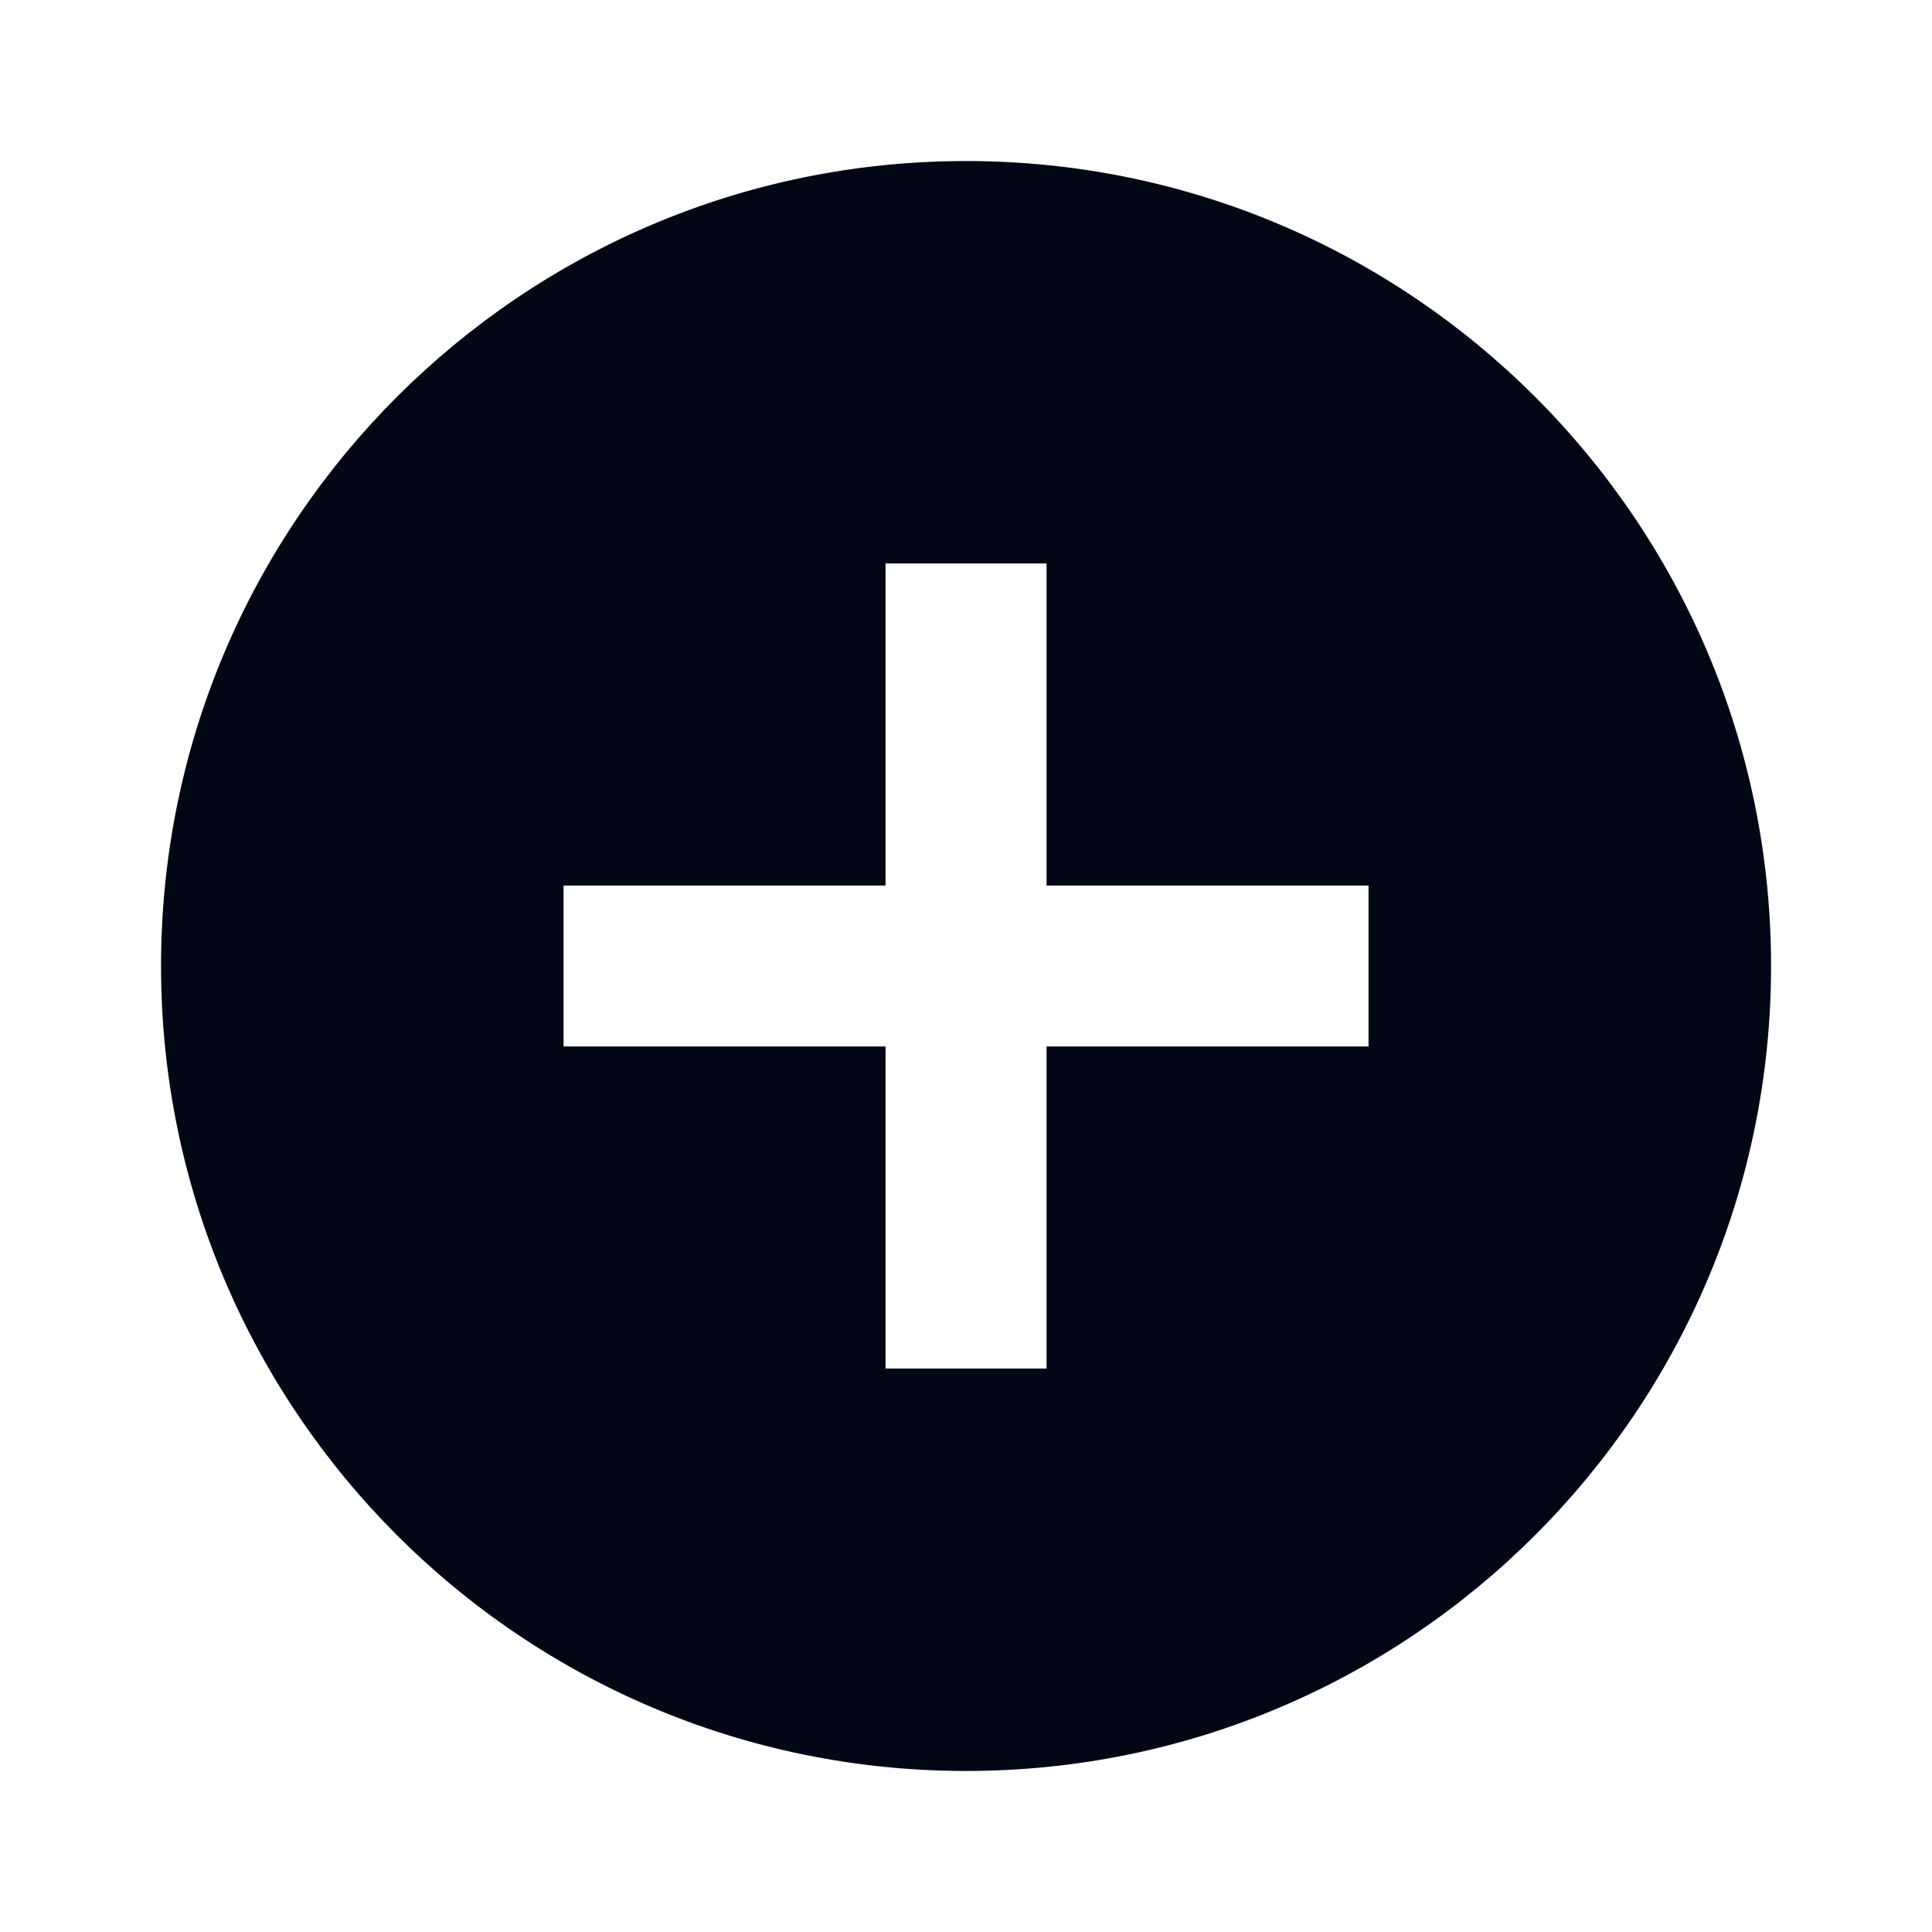
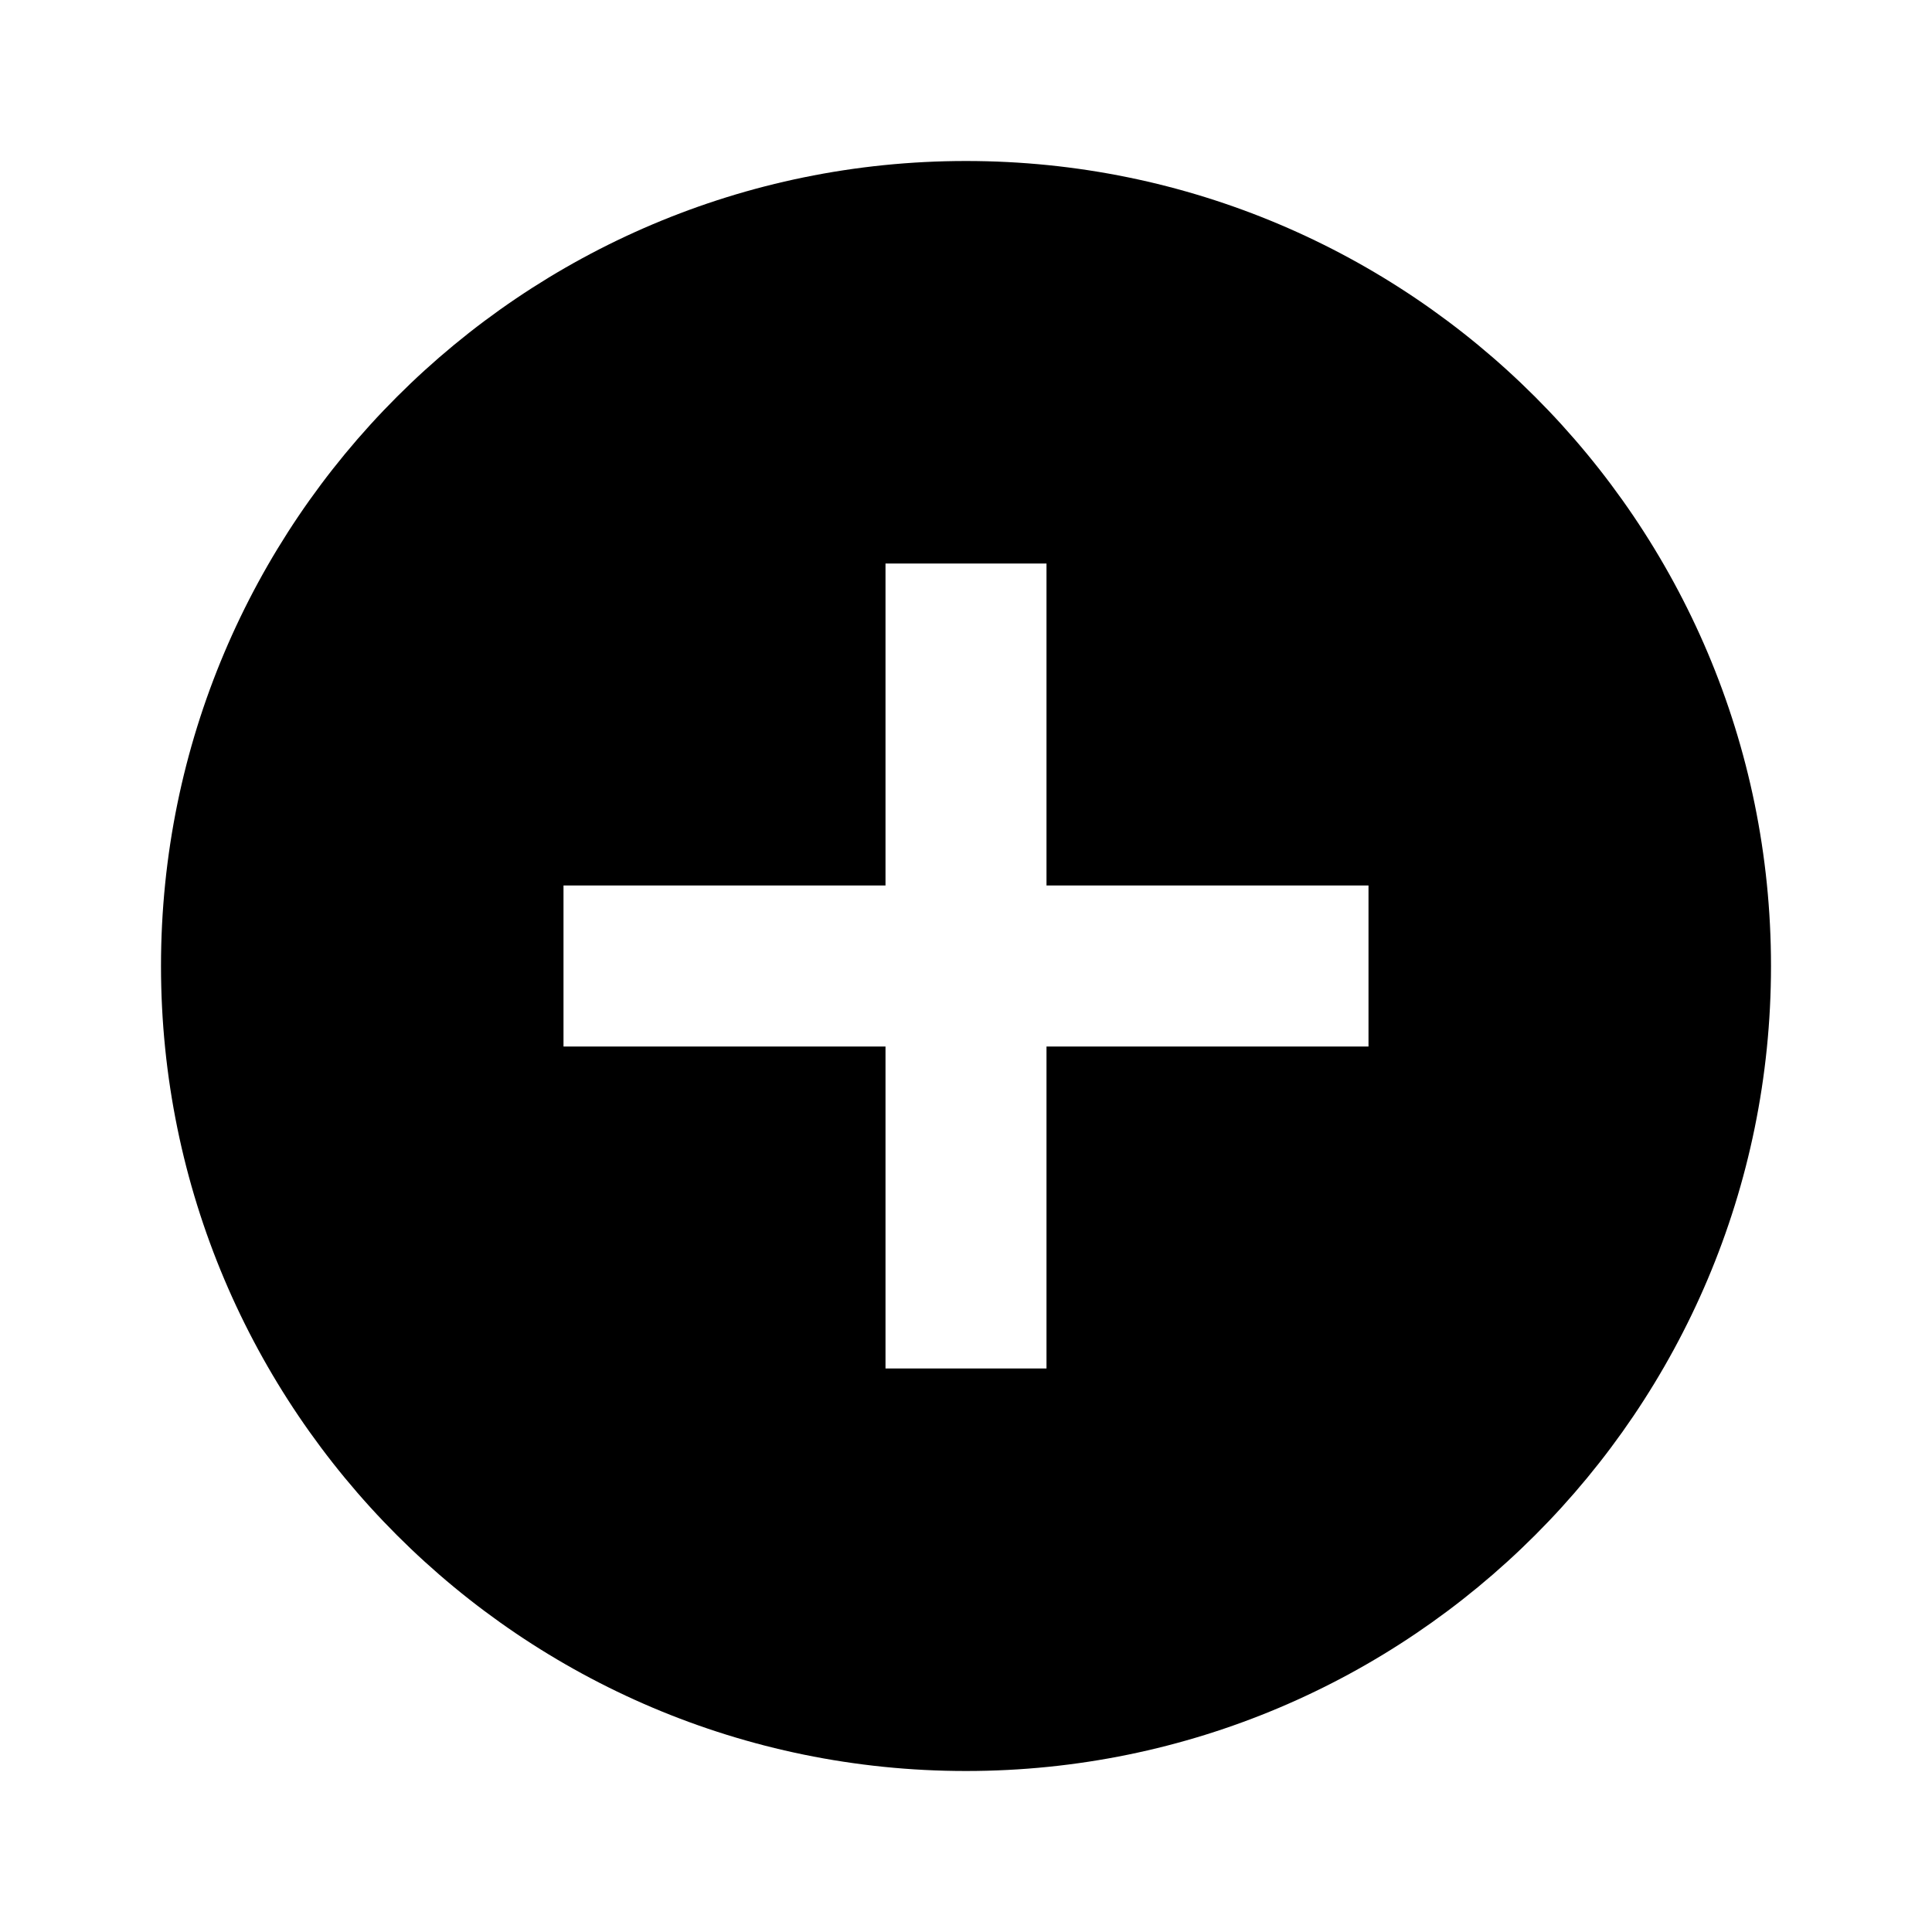
- <svg xmlns="http://www.w3.org/2000/svg" width="20" height="20" viewBox="0 0 20 20" fill="none">
-   <path d="M10 1.667C5.4 1.667 1.667 5.4 1.667 10C1.667 14.6 5.4 18.333 10 18.333C14.6 18.333 18.334 14.6 18.334 10C18.334 5.4 14.6 1.667 10 1.667ZM14.167 10.833H10.834V14.167H9.167V10.833H5.834V9.167H9.167V5.833H10.834V9.167H14.167V10.833Z" fill="#030615" />
+ <svg xmlns="http://www.w3.org/2000/svg" width="24" height="24" viewBox="0 0 24 24">
+   <path d="M12 2C6.48 2 2 6.48 2 12s4.48 10 10 10 10-4.48 10-10S17.52 2 12 2zm5 11h-4v4h-2v-4H7v-2h4V7h2v4h4v2z" />
</svg>
